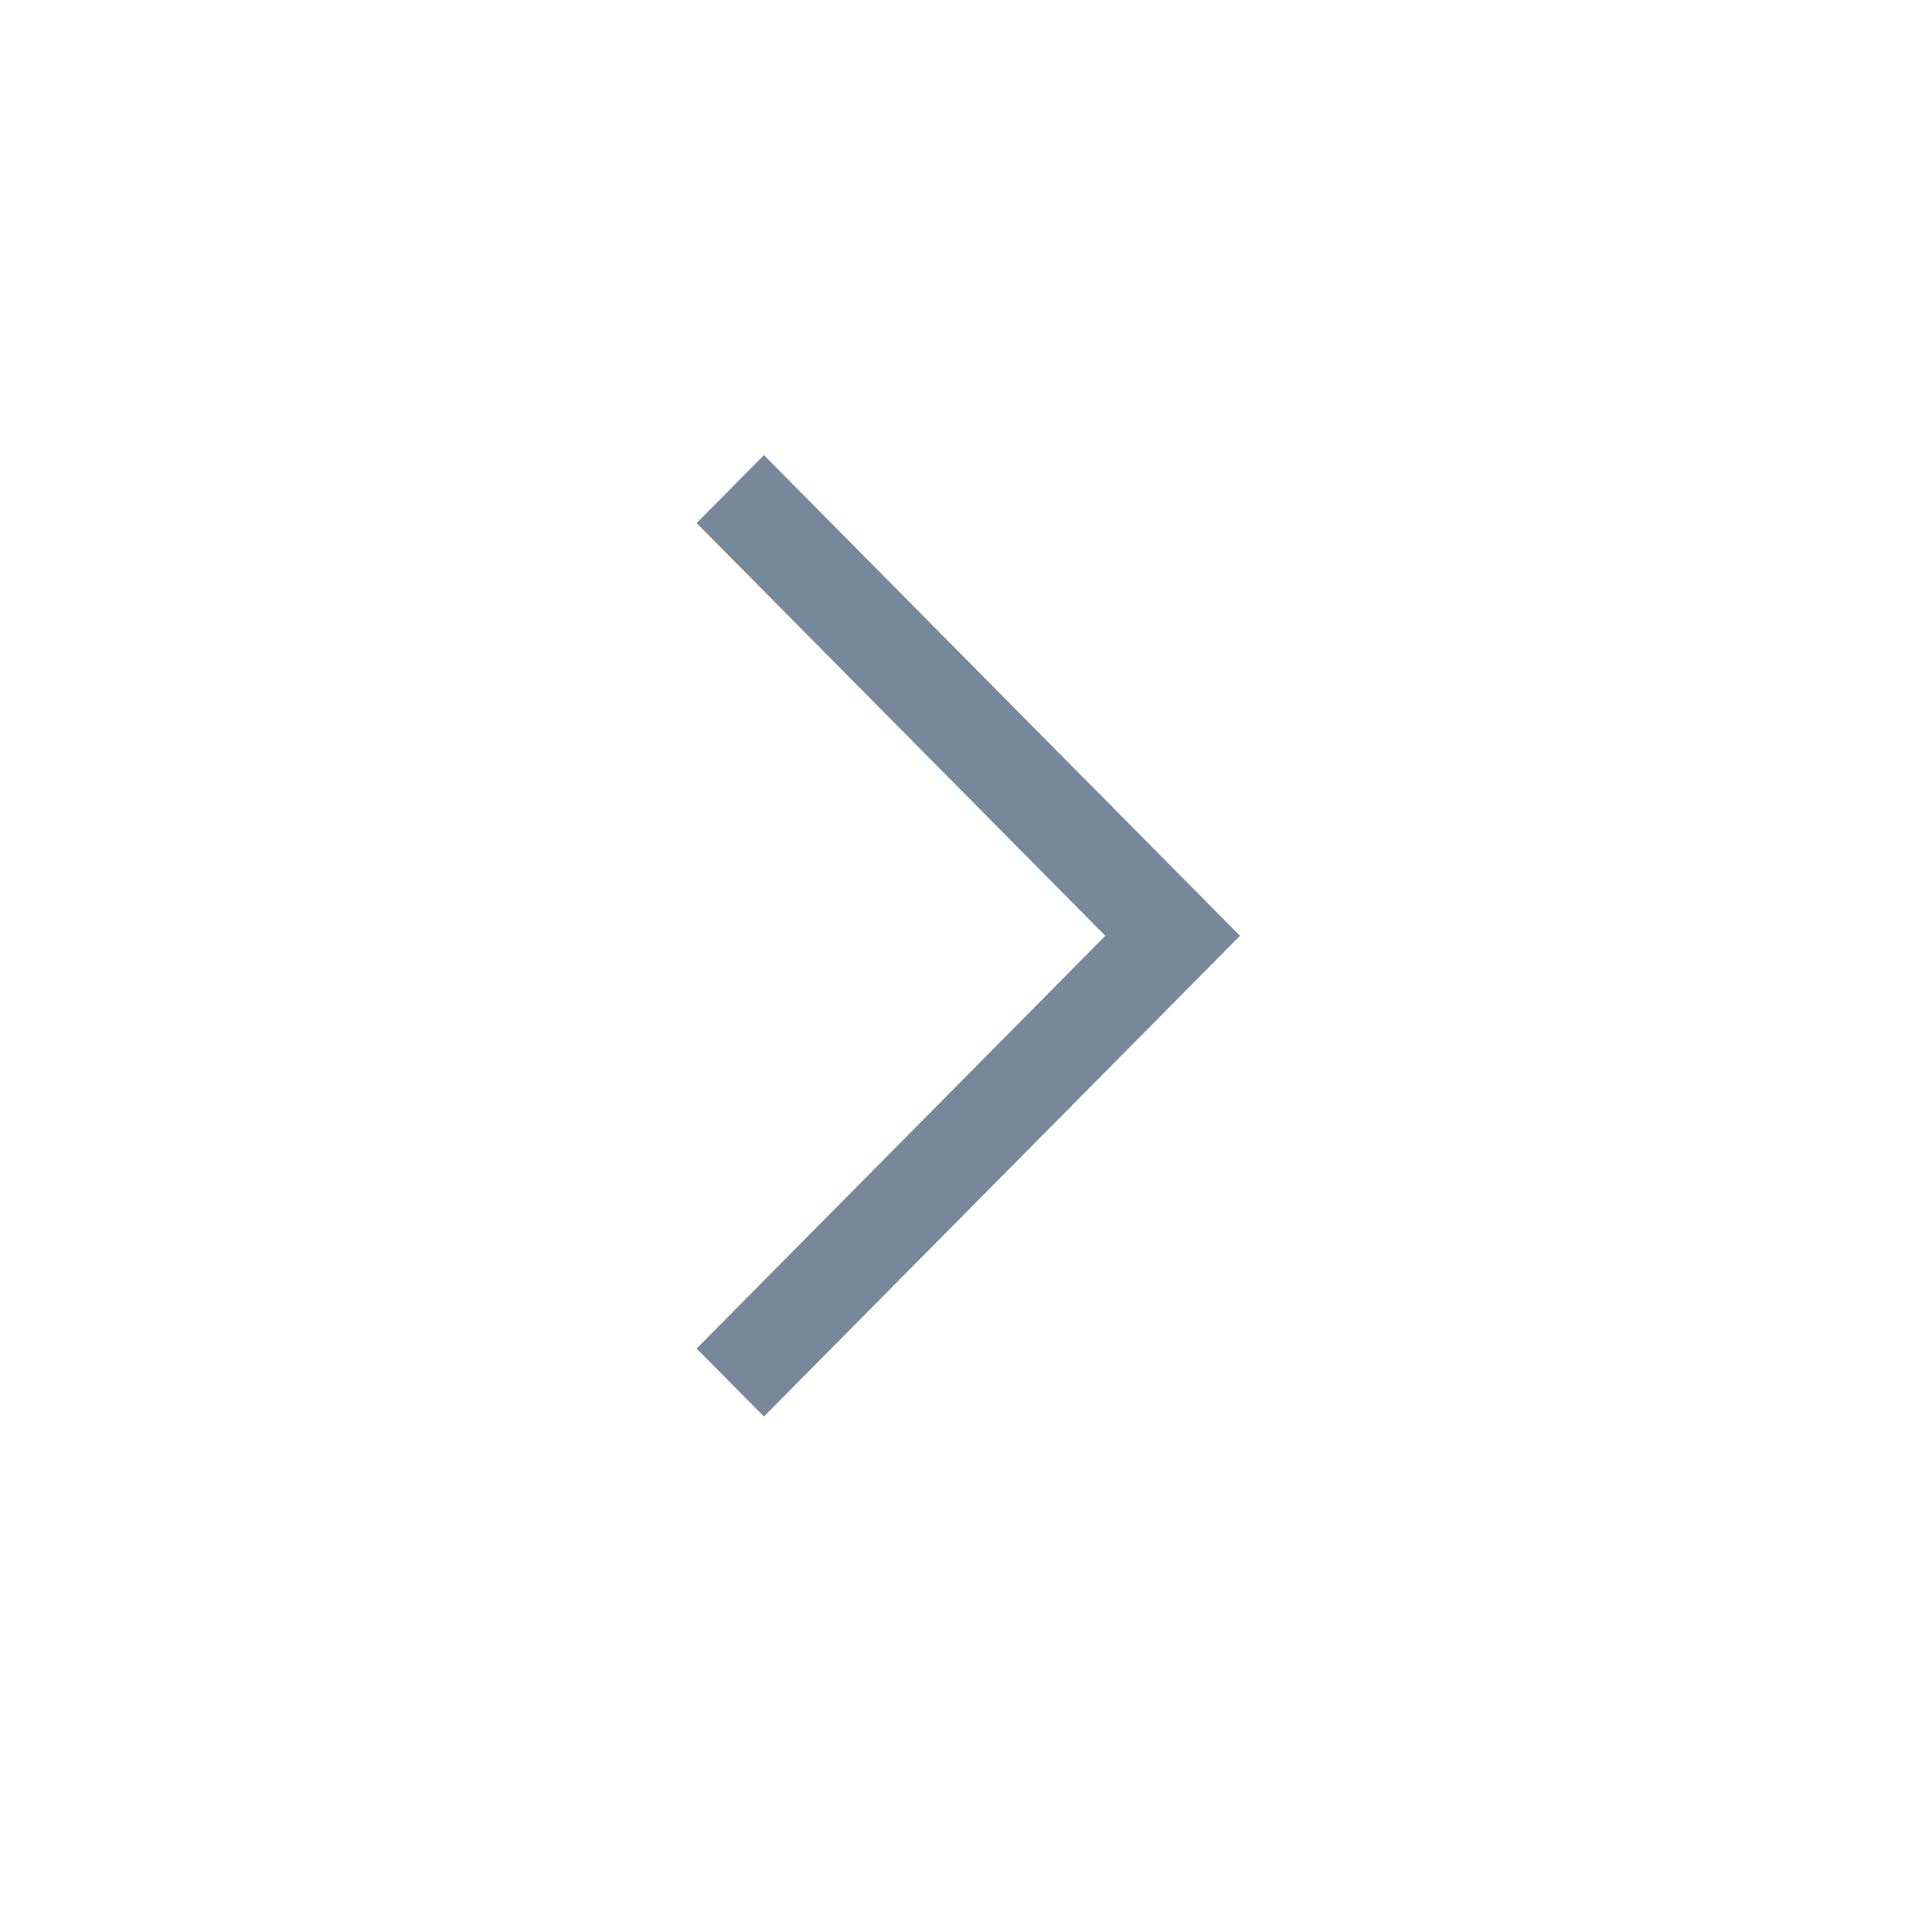
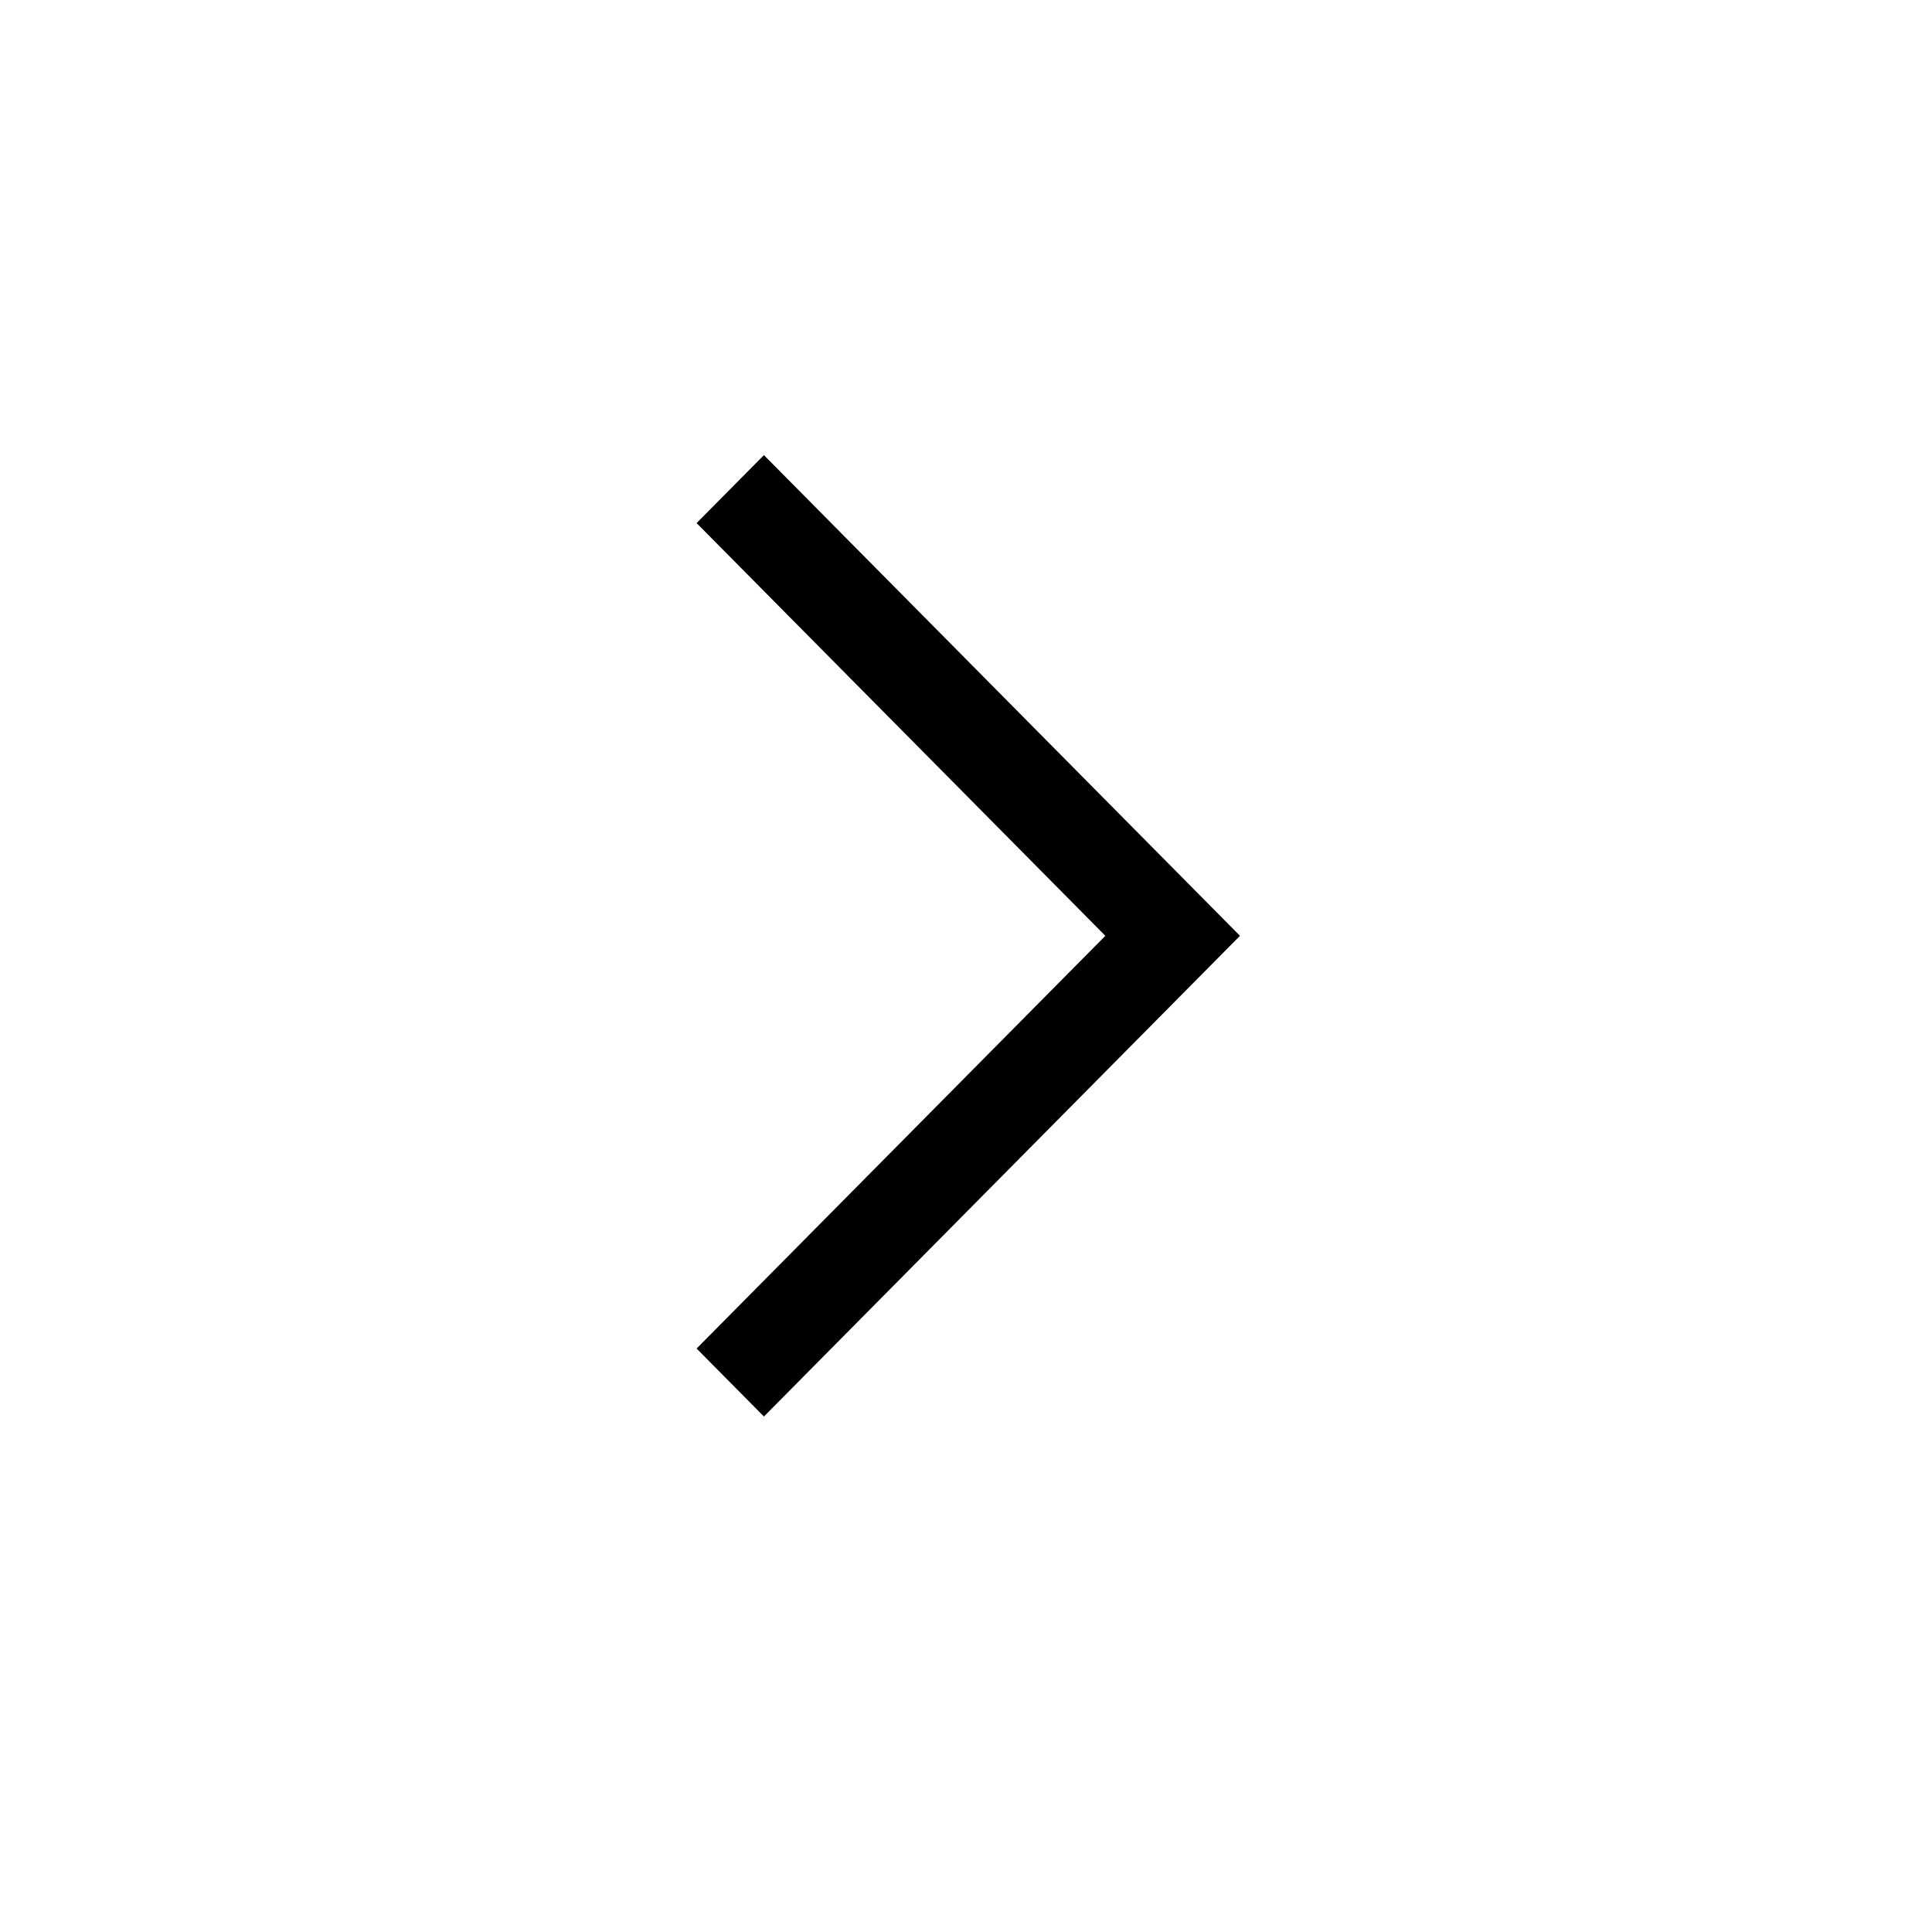
- <svg xmlns="http://www.w3.org/2000/svg" width="32" height="32" viewBox="0 0 32 32" fill="none">
-   <path fill-rule="evenodd" clip-rule="evenodd" d="M20.538 15.5L12.653 7.538L11.538 8.664L18.308 15.5L11.538 22.336L12.653 23.462L20.538 15.5Z" fill="#77889A" />
+ <svg xmlns="http://www.w3.org/2000/svg" width="32" height="32" viewBox="0 0 32 32">
+   <path fill-rule="evenodd" clip-rule="evenodd" d="M20.538 15.5L12.653 7.538L11.538 8.664L18.308 15.5L11.538 22.336L12.653 23.462L20.538 15.5Z" />
</svg>
